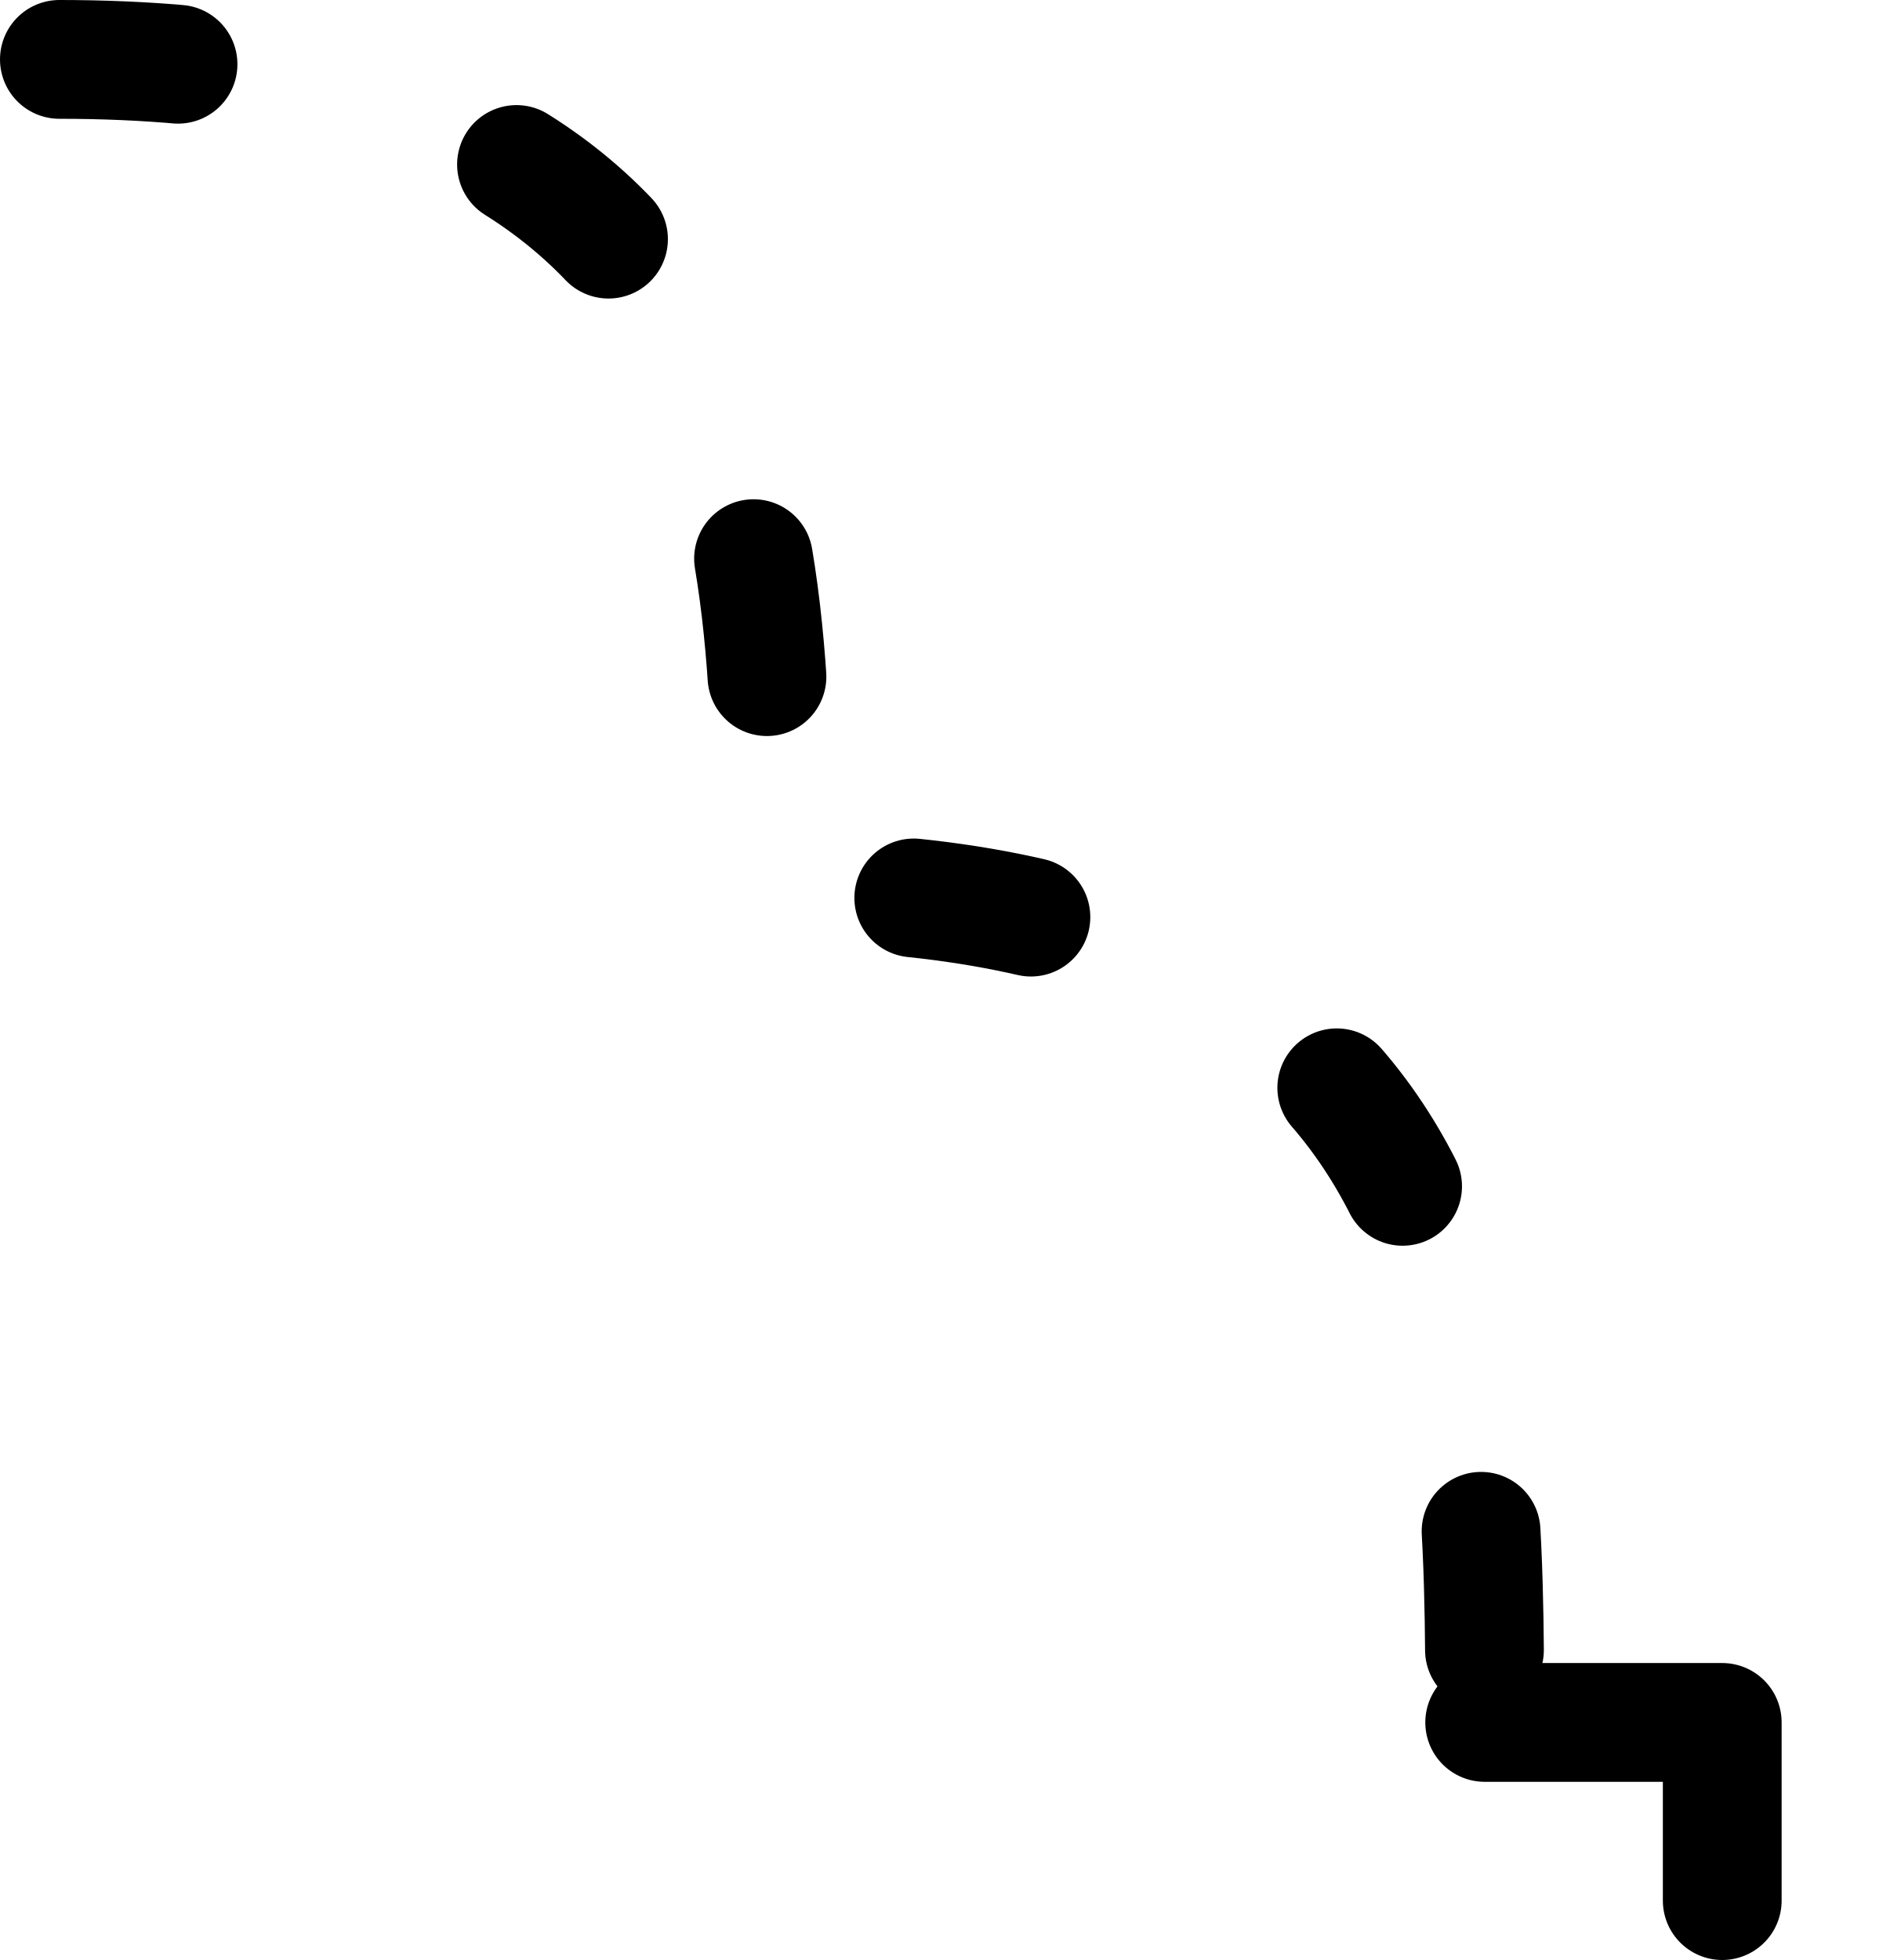
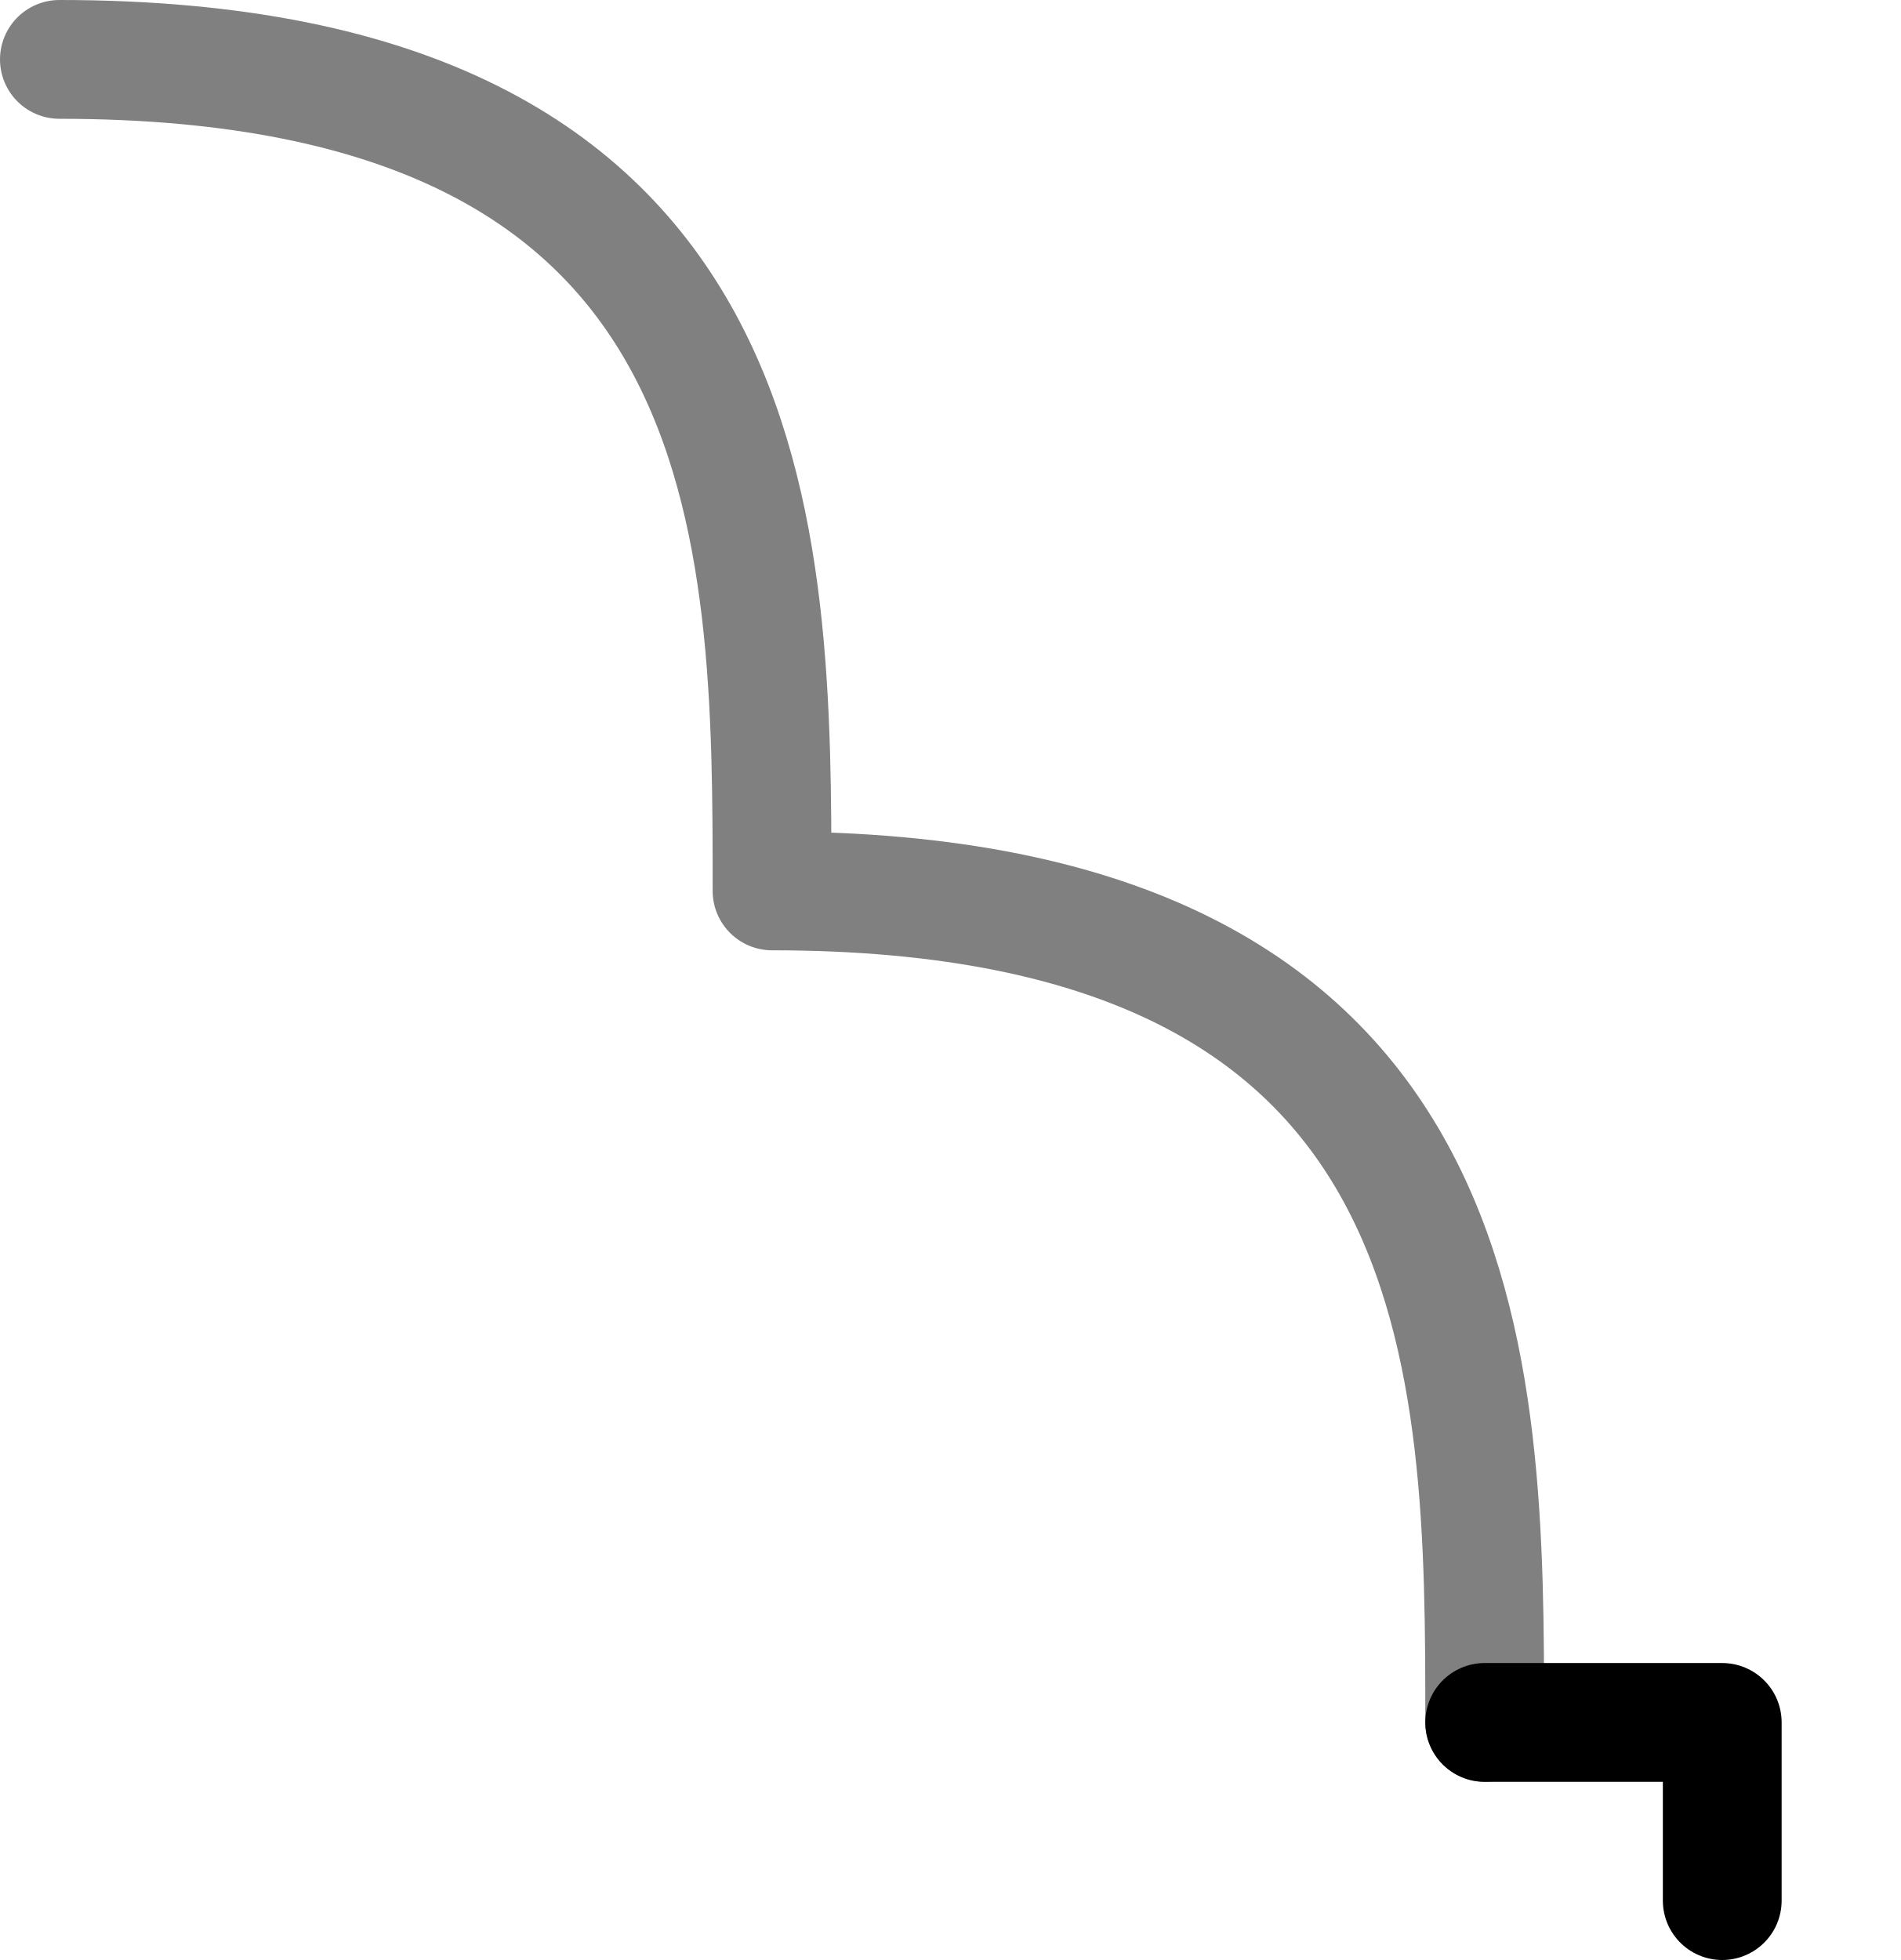
<svg xmlns="http://www.w3.org/2000/svg" viewBox="-2.5 -37.5 80 82.5" stroke-linejoin="round" stroke-linecap="round" stroke-width="5" stroke="#000000" fill="none" version="1.1" id="svg6" width="80" height="82.5">
  <defs id="defs6" />
  <g id="g6">
    <g id="g5">
      <g id="g4">
        <g id="g2">
-           <path d="m 0,-35 c 30,0 30,20 30,35 30,0 30,20 30,35" id="path1" style="stroke-dasharray:5,15;stroke-dashoffset:0" />
+           <path d="m 0,-35 c 30,0 30,20 30,35 30,0 30,20 30,35" id="path1" style="fill:none;stroke-dasharray:none;stroke-dashoffset:0;stroke:#808080;stroke-opacity:1" />
          <path d="m 60,35 h 10 v 7.5" id="path2" />
        </g>
      </g>
    </g>
  </g>
</svg>
